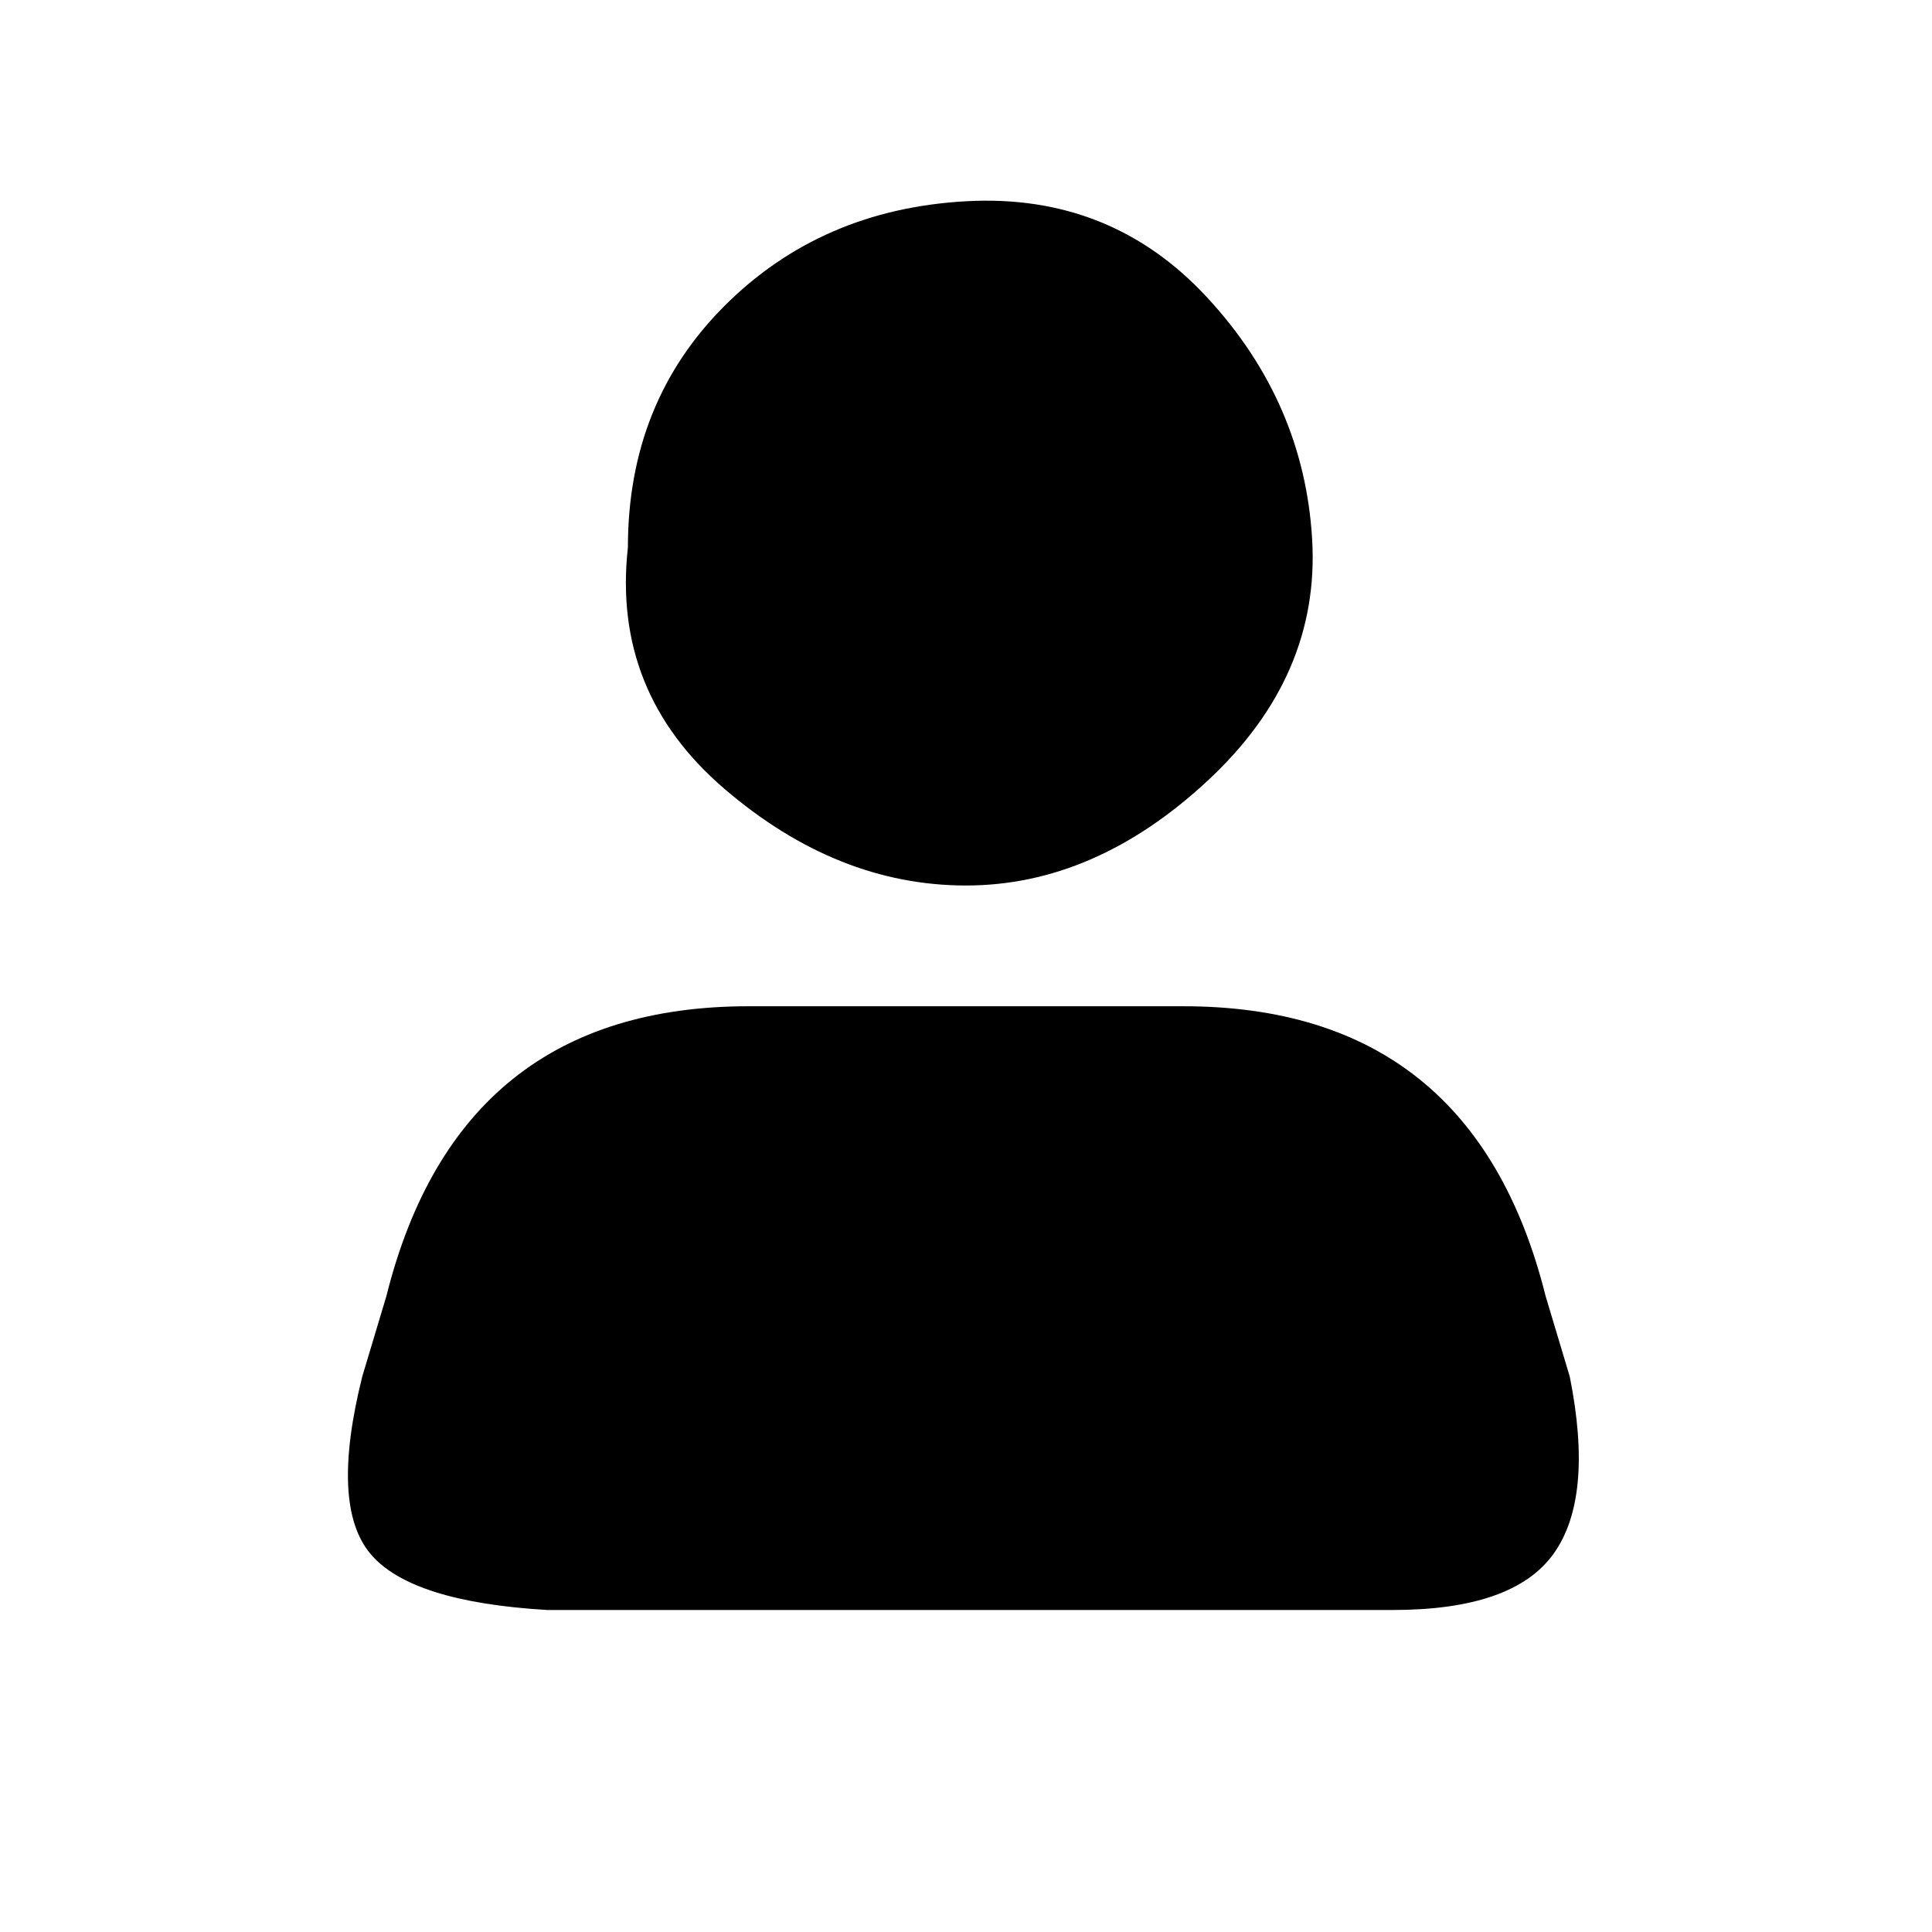
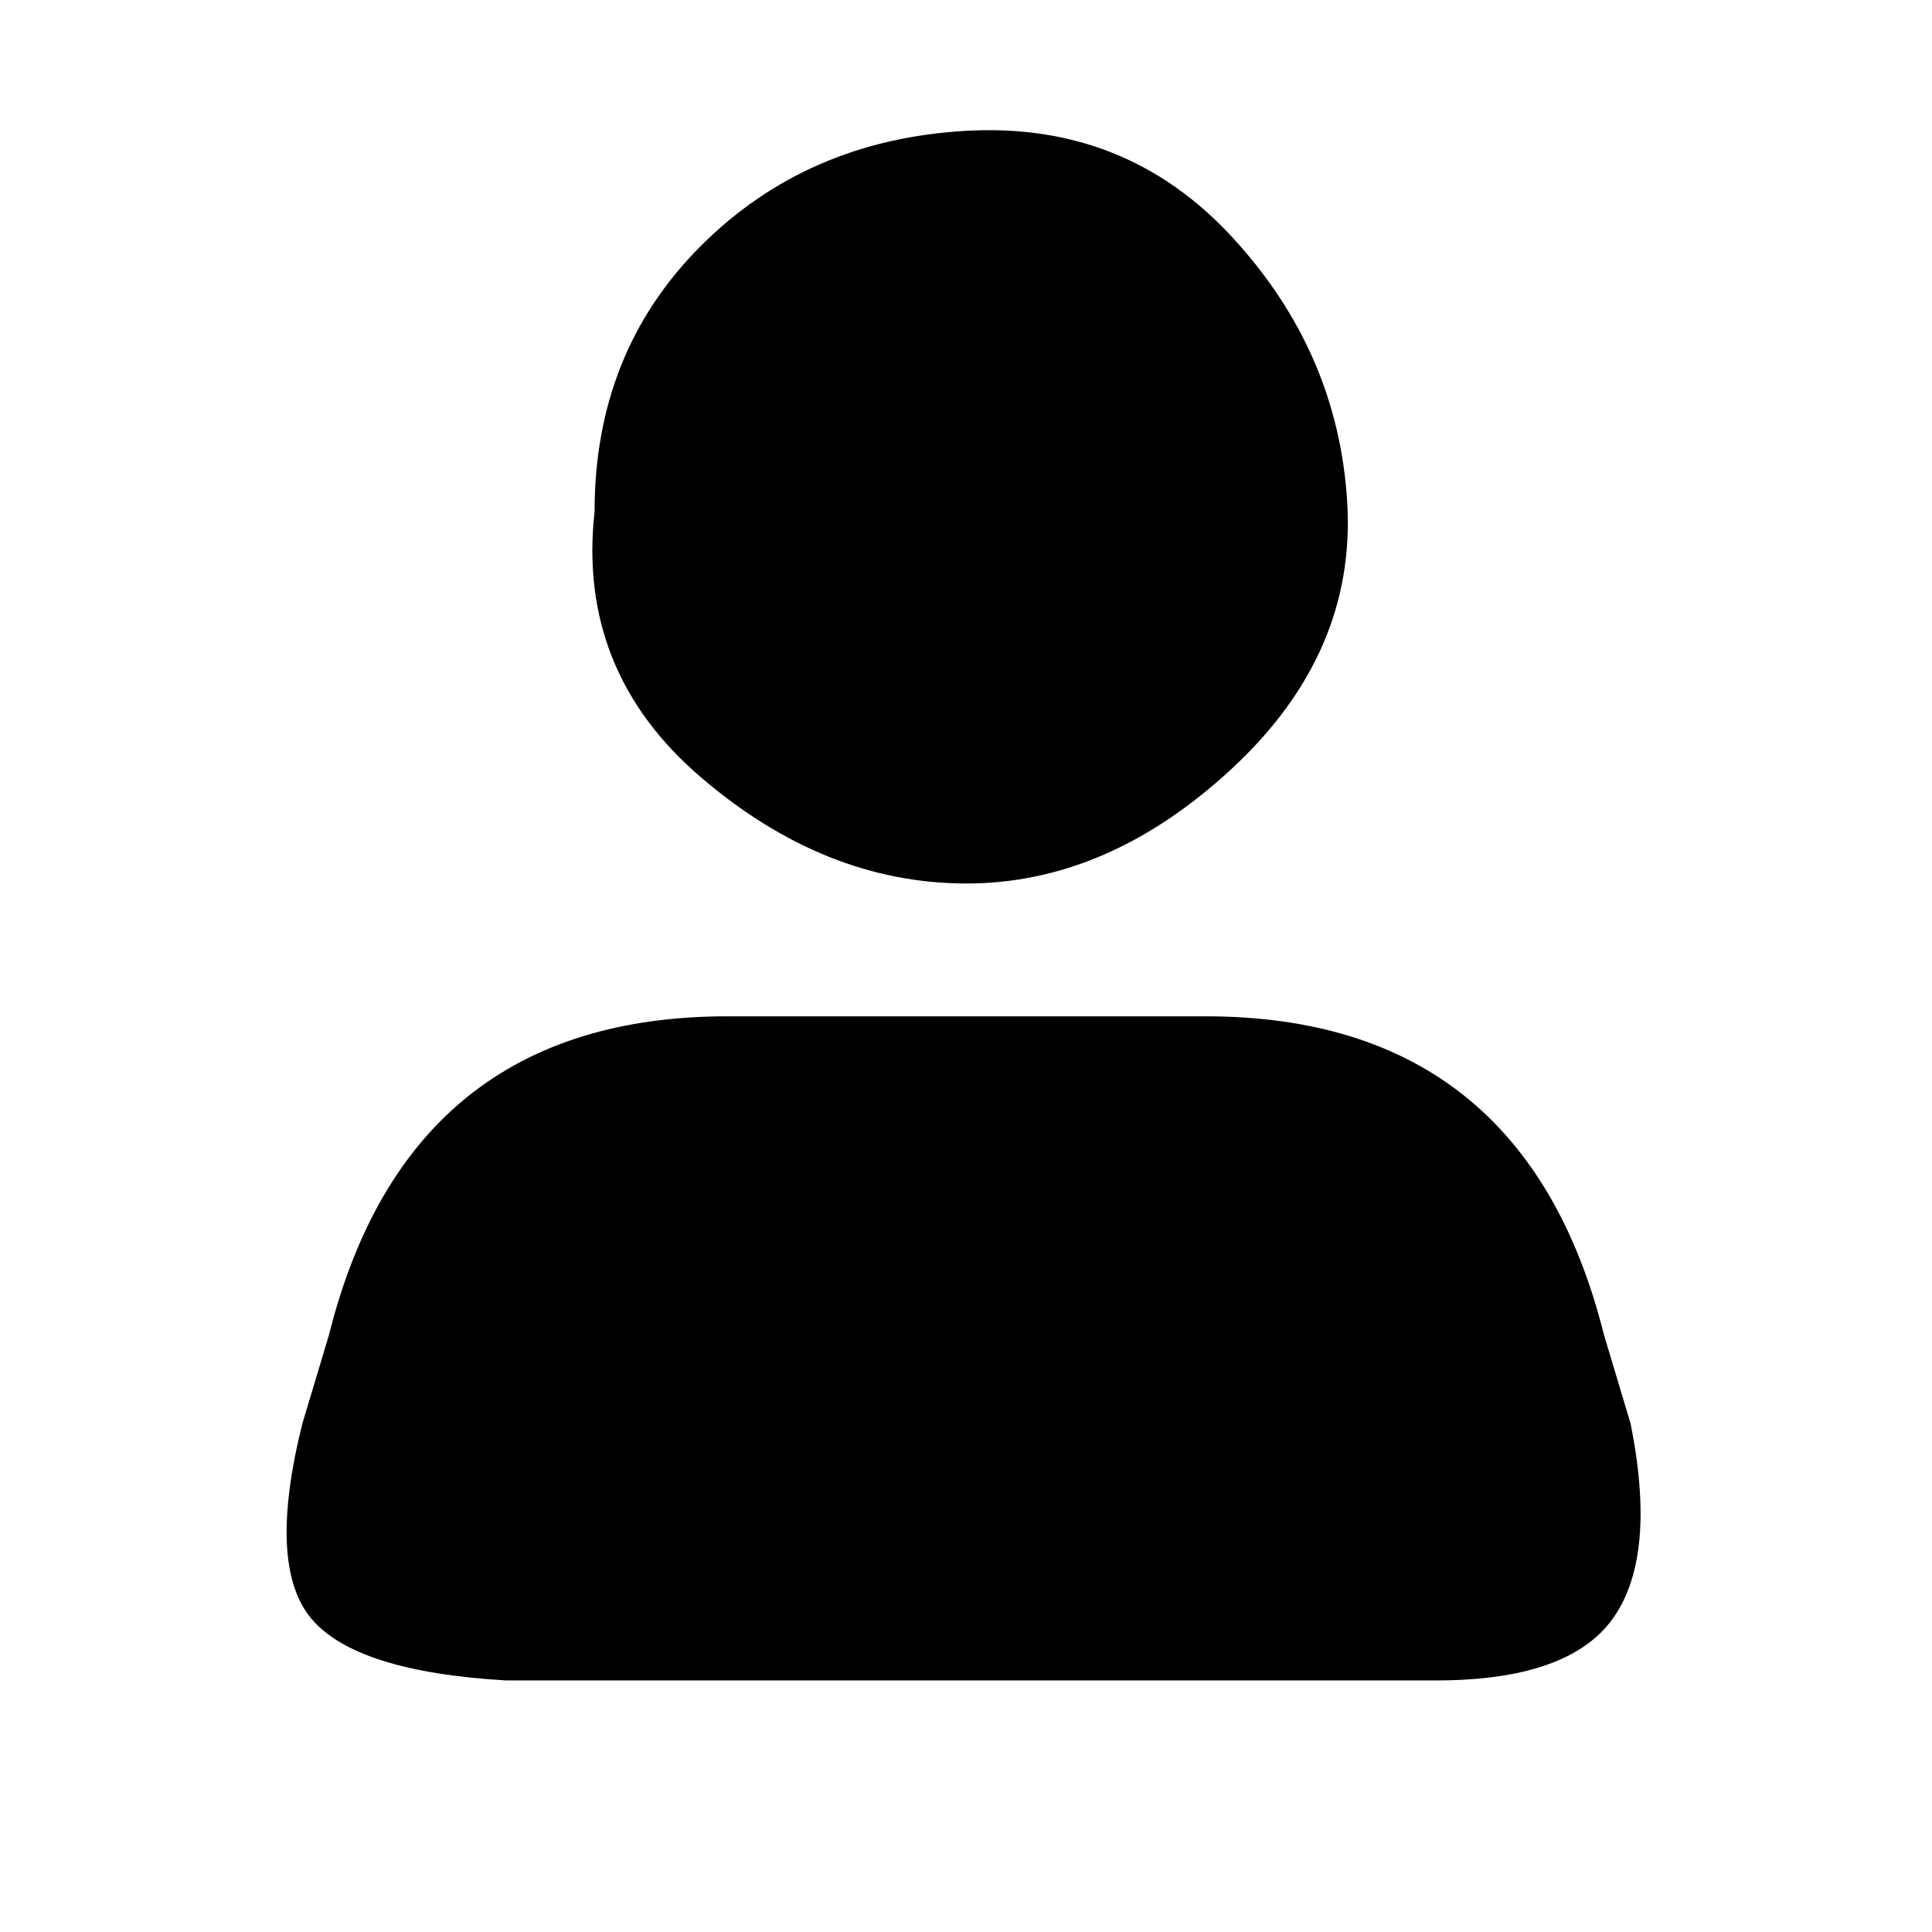
<svg xmlns="http://www.w3.org/2000/svg" width="24" height="24" viewBox="0 0 24 24" fill="currentColor">
-   <path fill-rule="evenodd" d="M7.8 6.8q0-1.8 1.2-3t3-1.3 3 1.2 1.3 3-1.3 3-3 1.3-3-1.2-1.2-3m6.9 5.7H9.3q-3.6 0-4.5 3.6l-.3 1q-.4 1.6.1 2.2t2.2.7h10.5q1.5 0 2-.7t.2-2.2l-.3-1q-.9-3.6-4.5-3.6" />
+   <path fill-rule="evenodd" d="M7.386 6.355q0-1.98 1.32-3.3t3.3-1.43 3.3 1.32 1.43 3.3-1.43 3.3-3.3 1.43-3.3-1.32-1.32-3.3m7.59 6.27h-5.94q-3.96 0-4.95 3.96l-.33 1.1q-.44 1.76.11 2.42t2.42.77h11.55q1.65 0 2.2-.77t.22-2.42l-.33-1.1q-.99-3.96-4.95-3.96" />
</svg>
